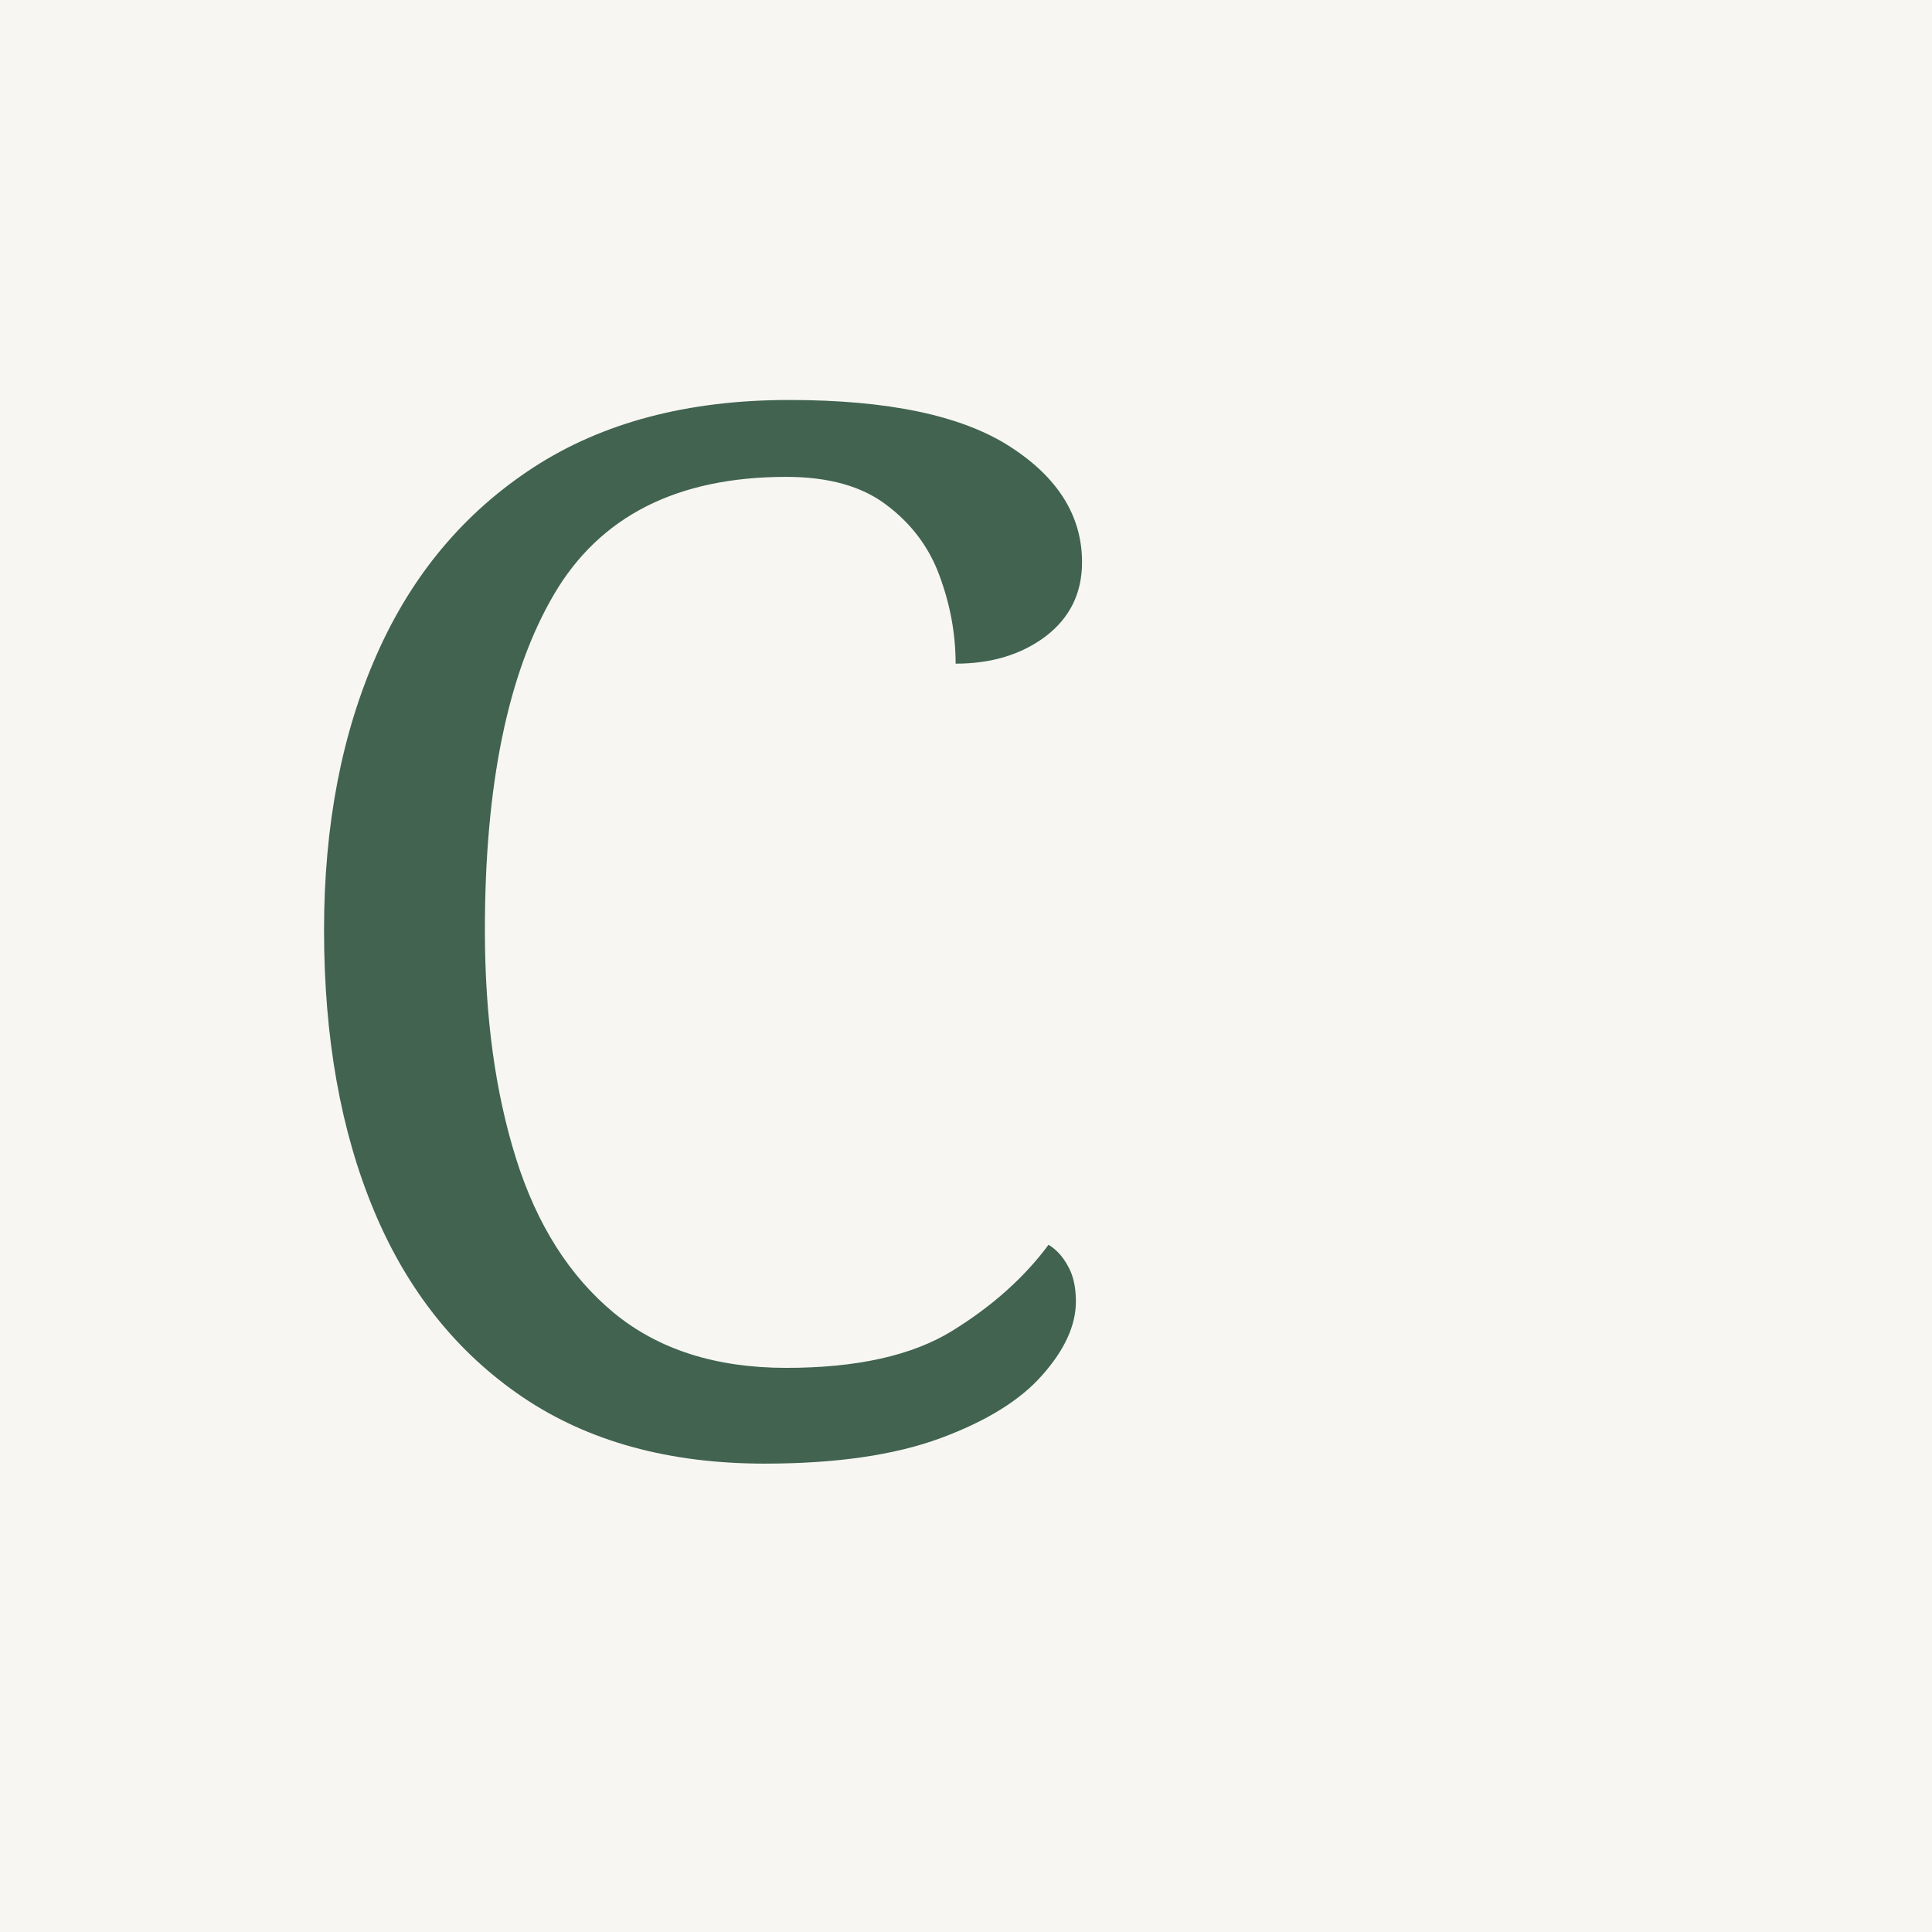
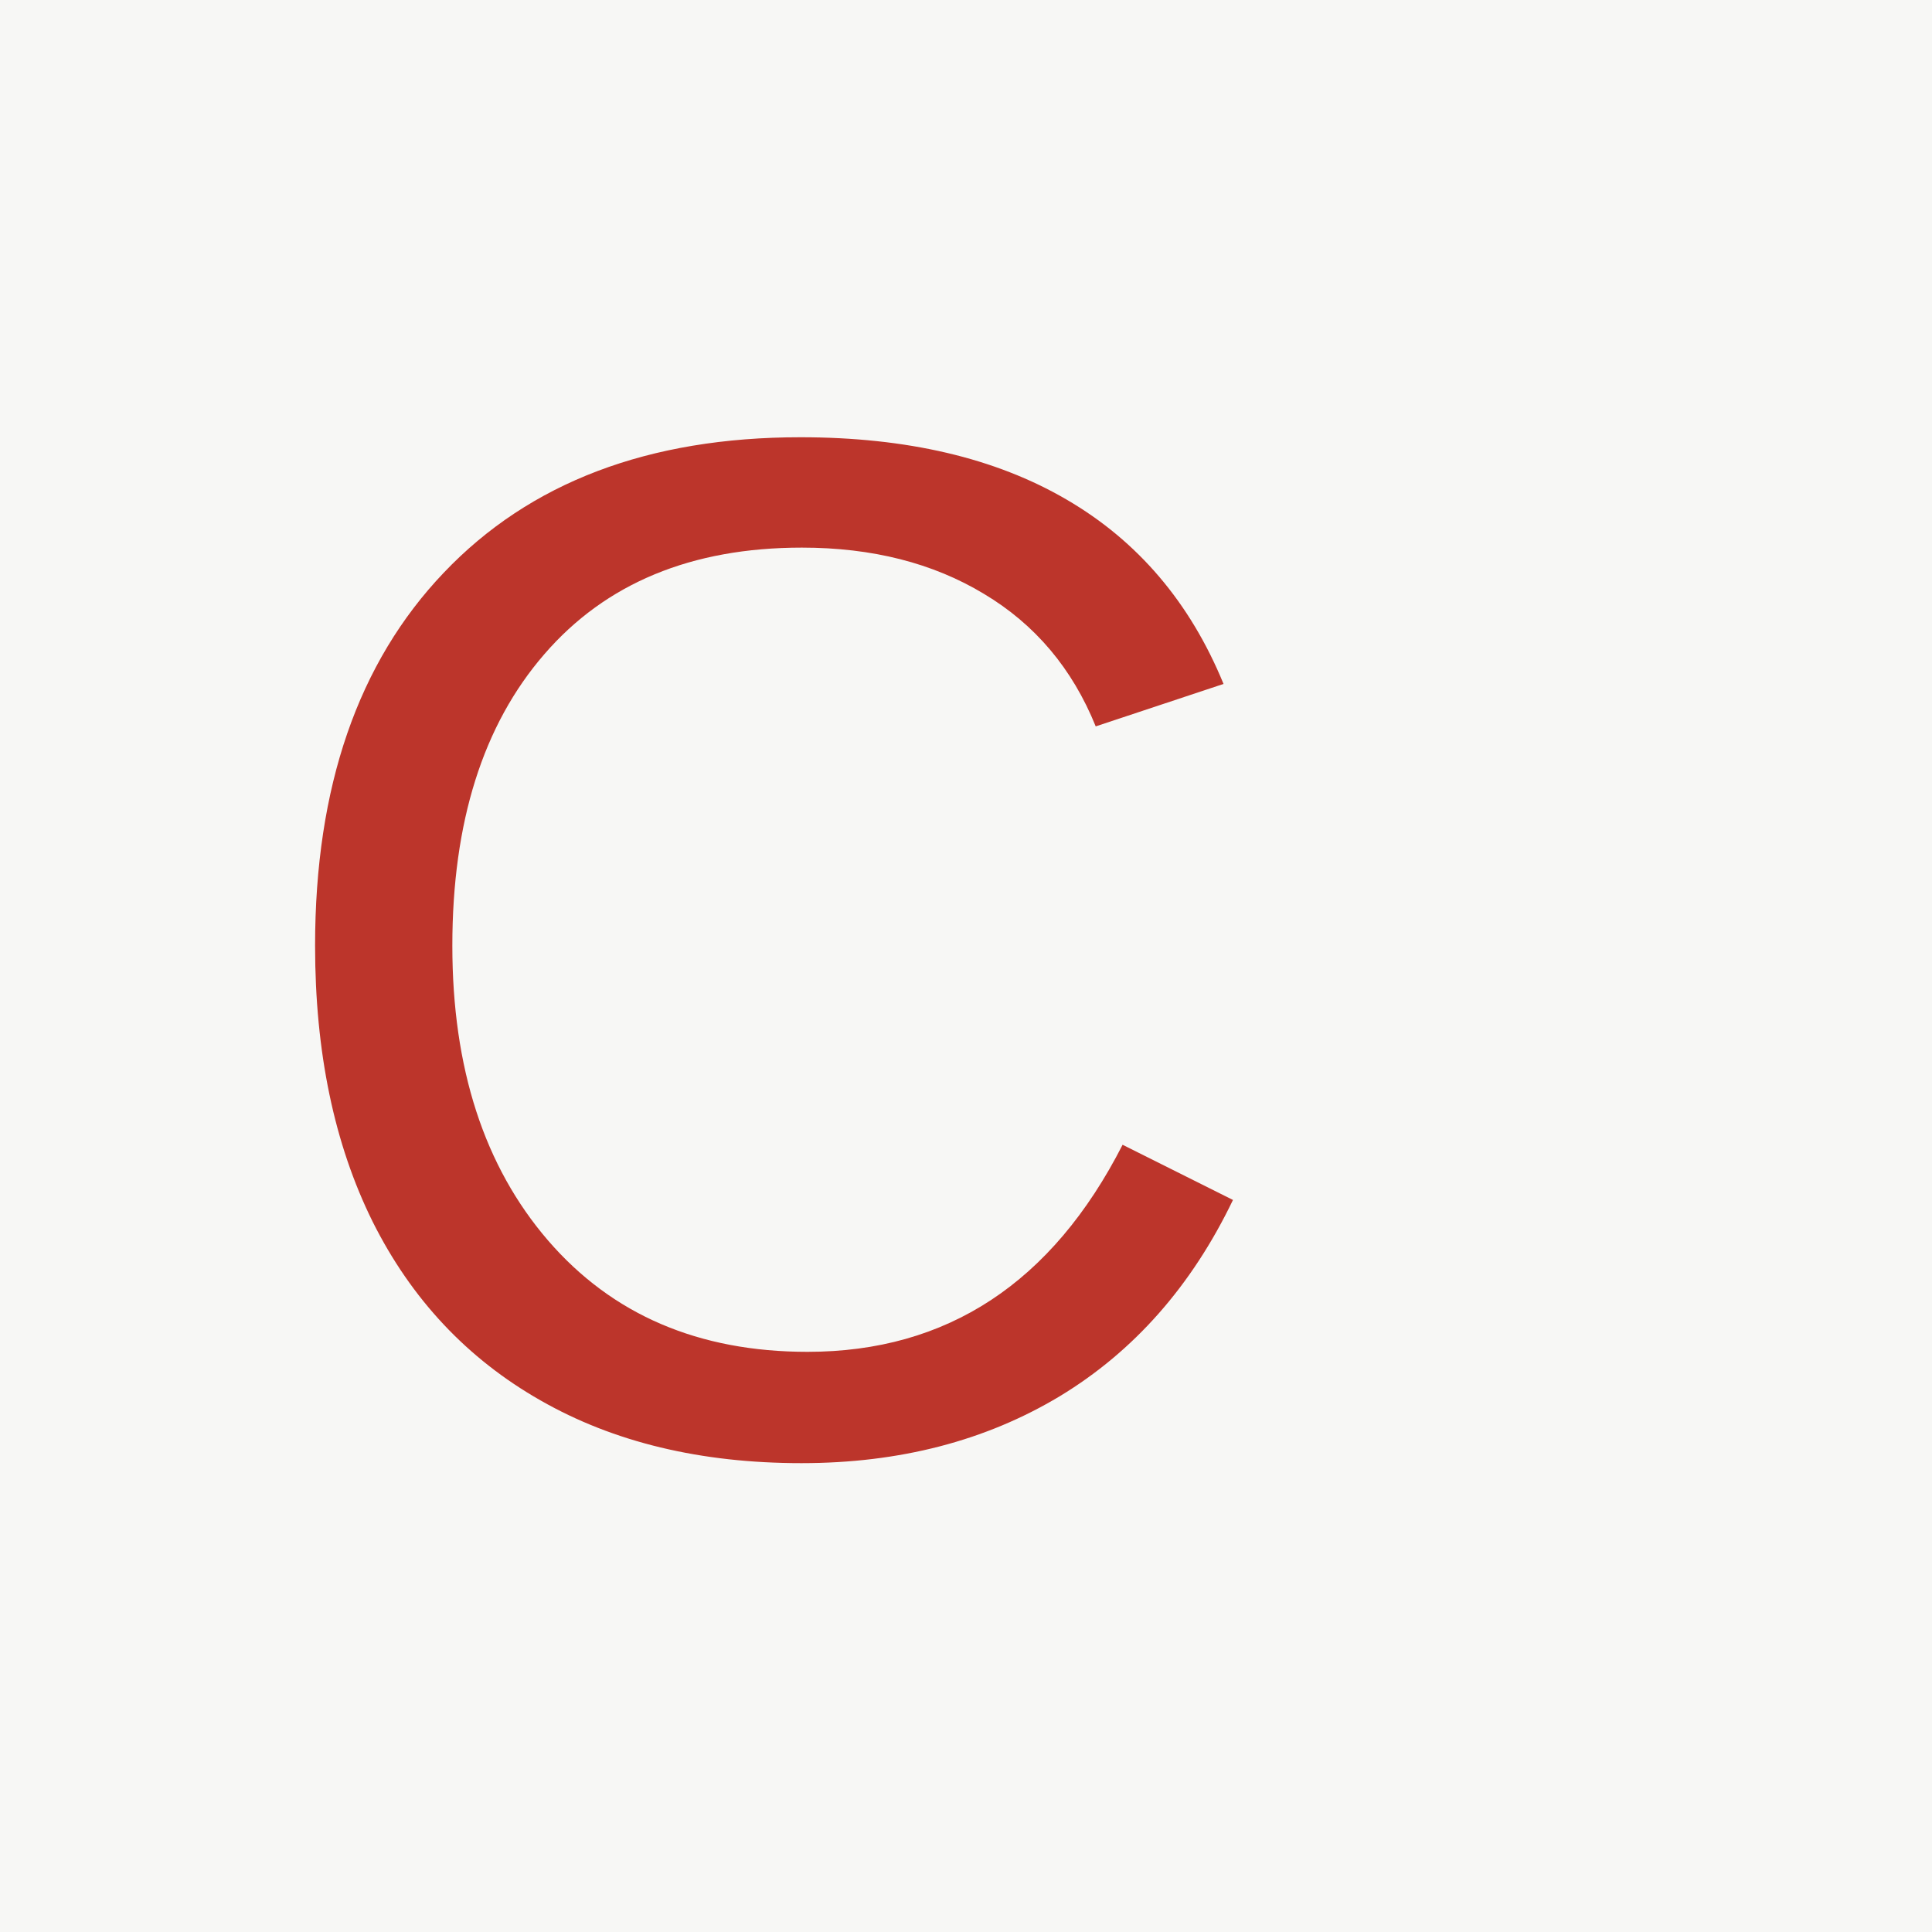
<svg xmlns="http://www.w3.org/2000/svg" viewBox="0 0 64 64">
-   <rect width="64" height="64" fill="#f7f6f2" />
-   <text x="8" y="48" font-family="Georgia,serif" font-size="48" fill="#41634f">C</text>
+   <rect width="64" height="64" fill="#f7f7f5" />
+   <text x="8" y="48" font-family="Arial,sans-serif" font-size="48" fill="#bc352b">C</text>
</svg>
